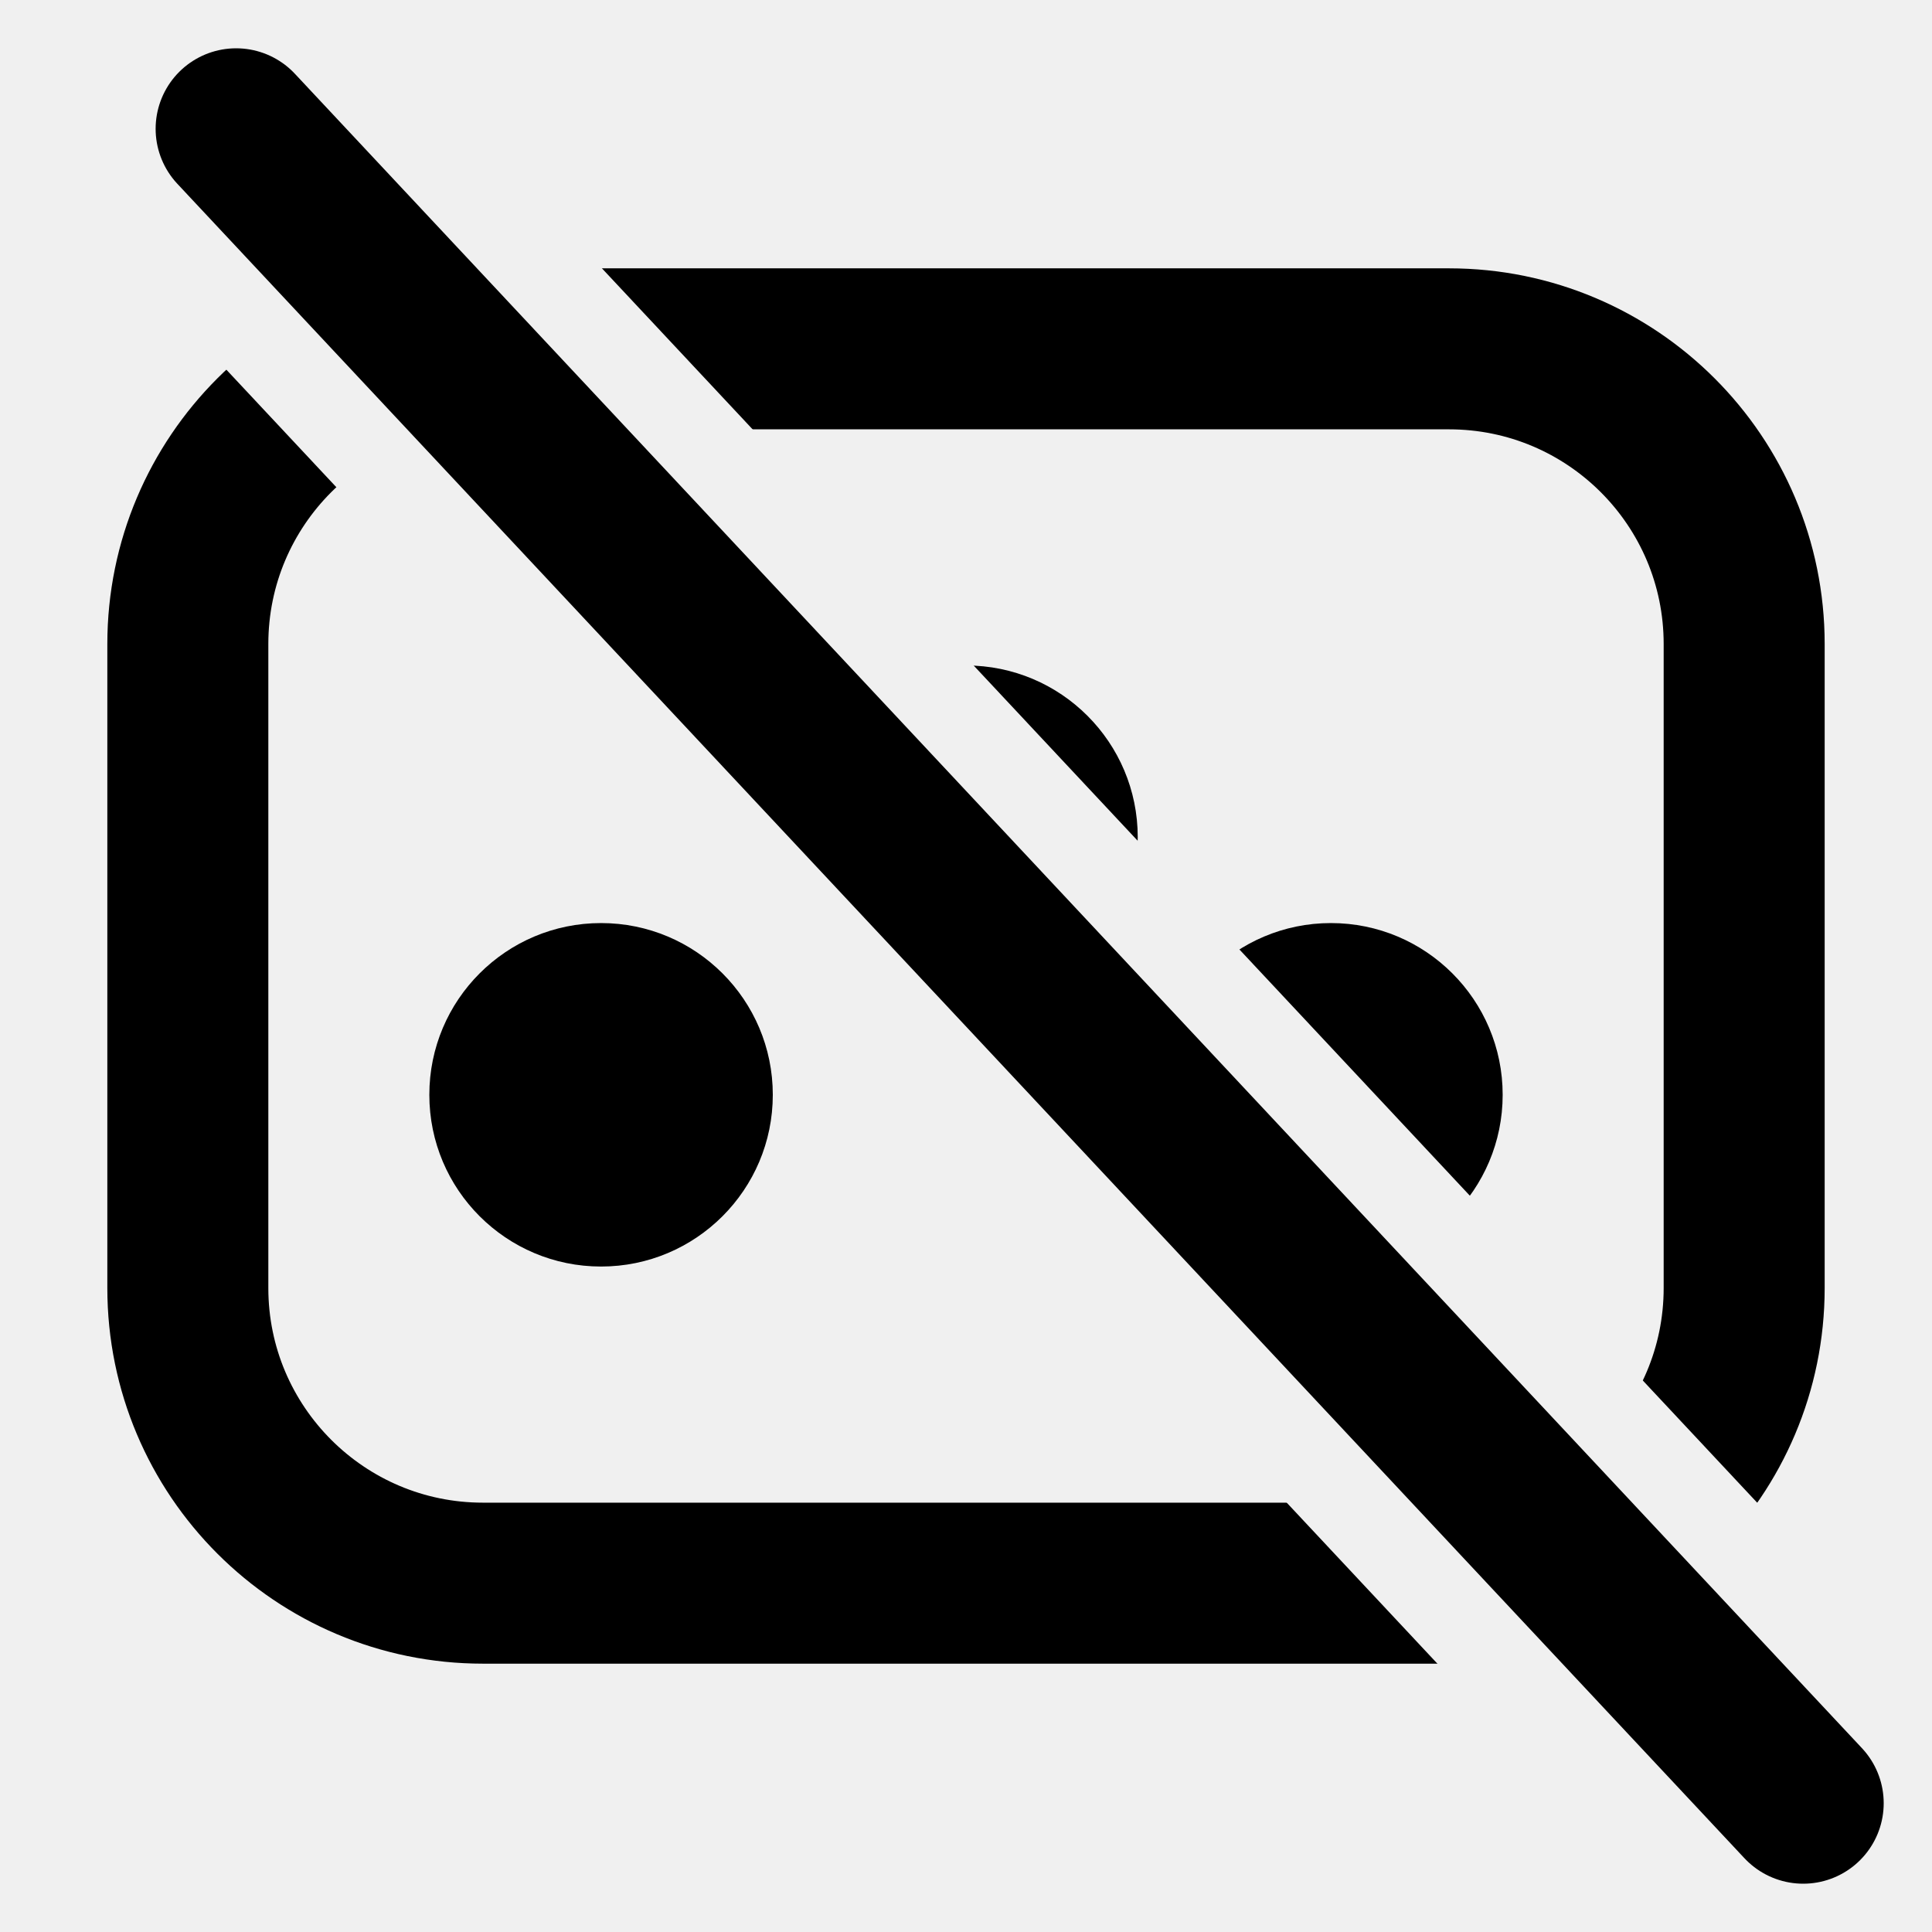
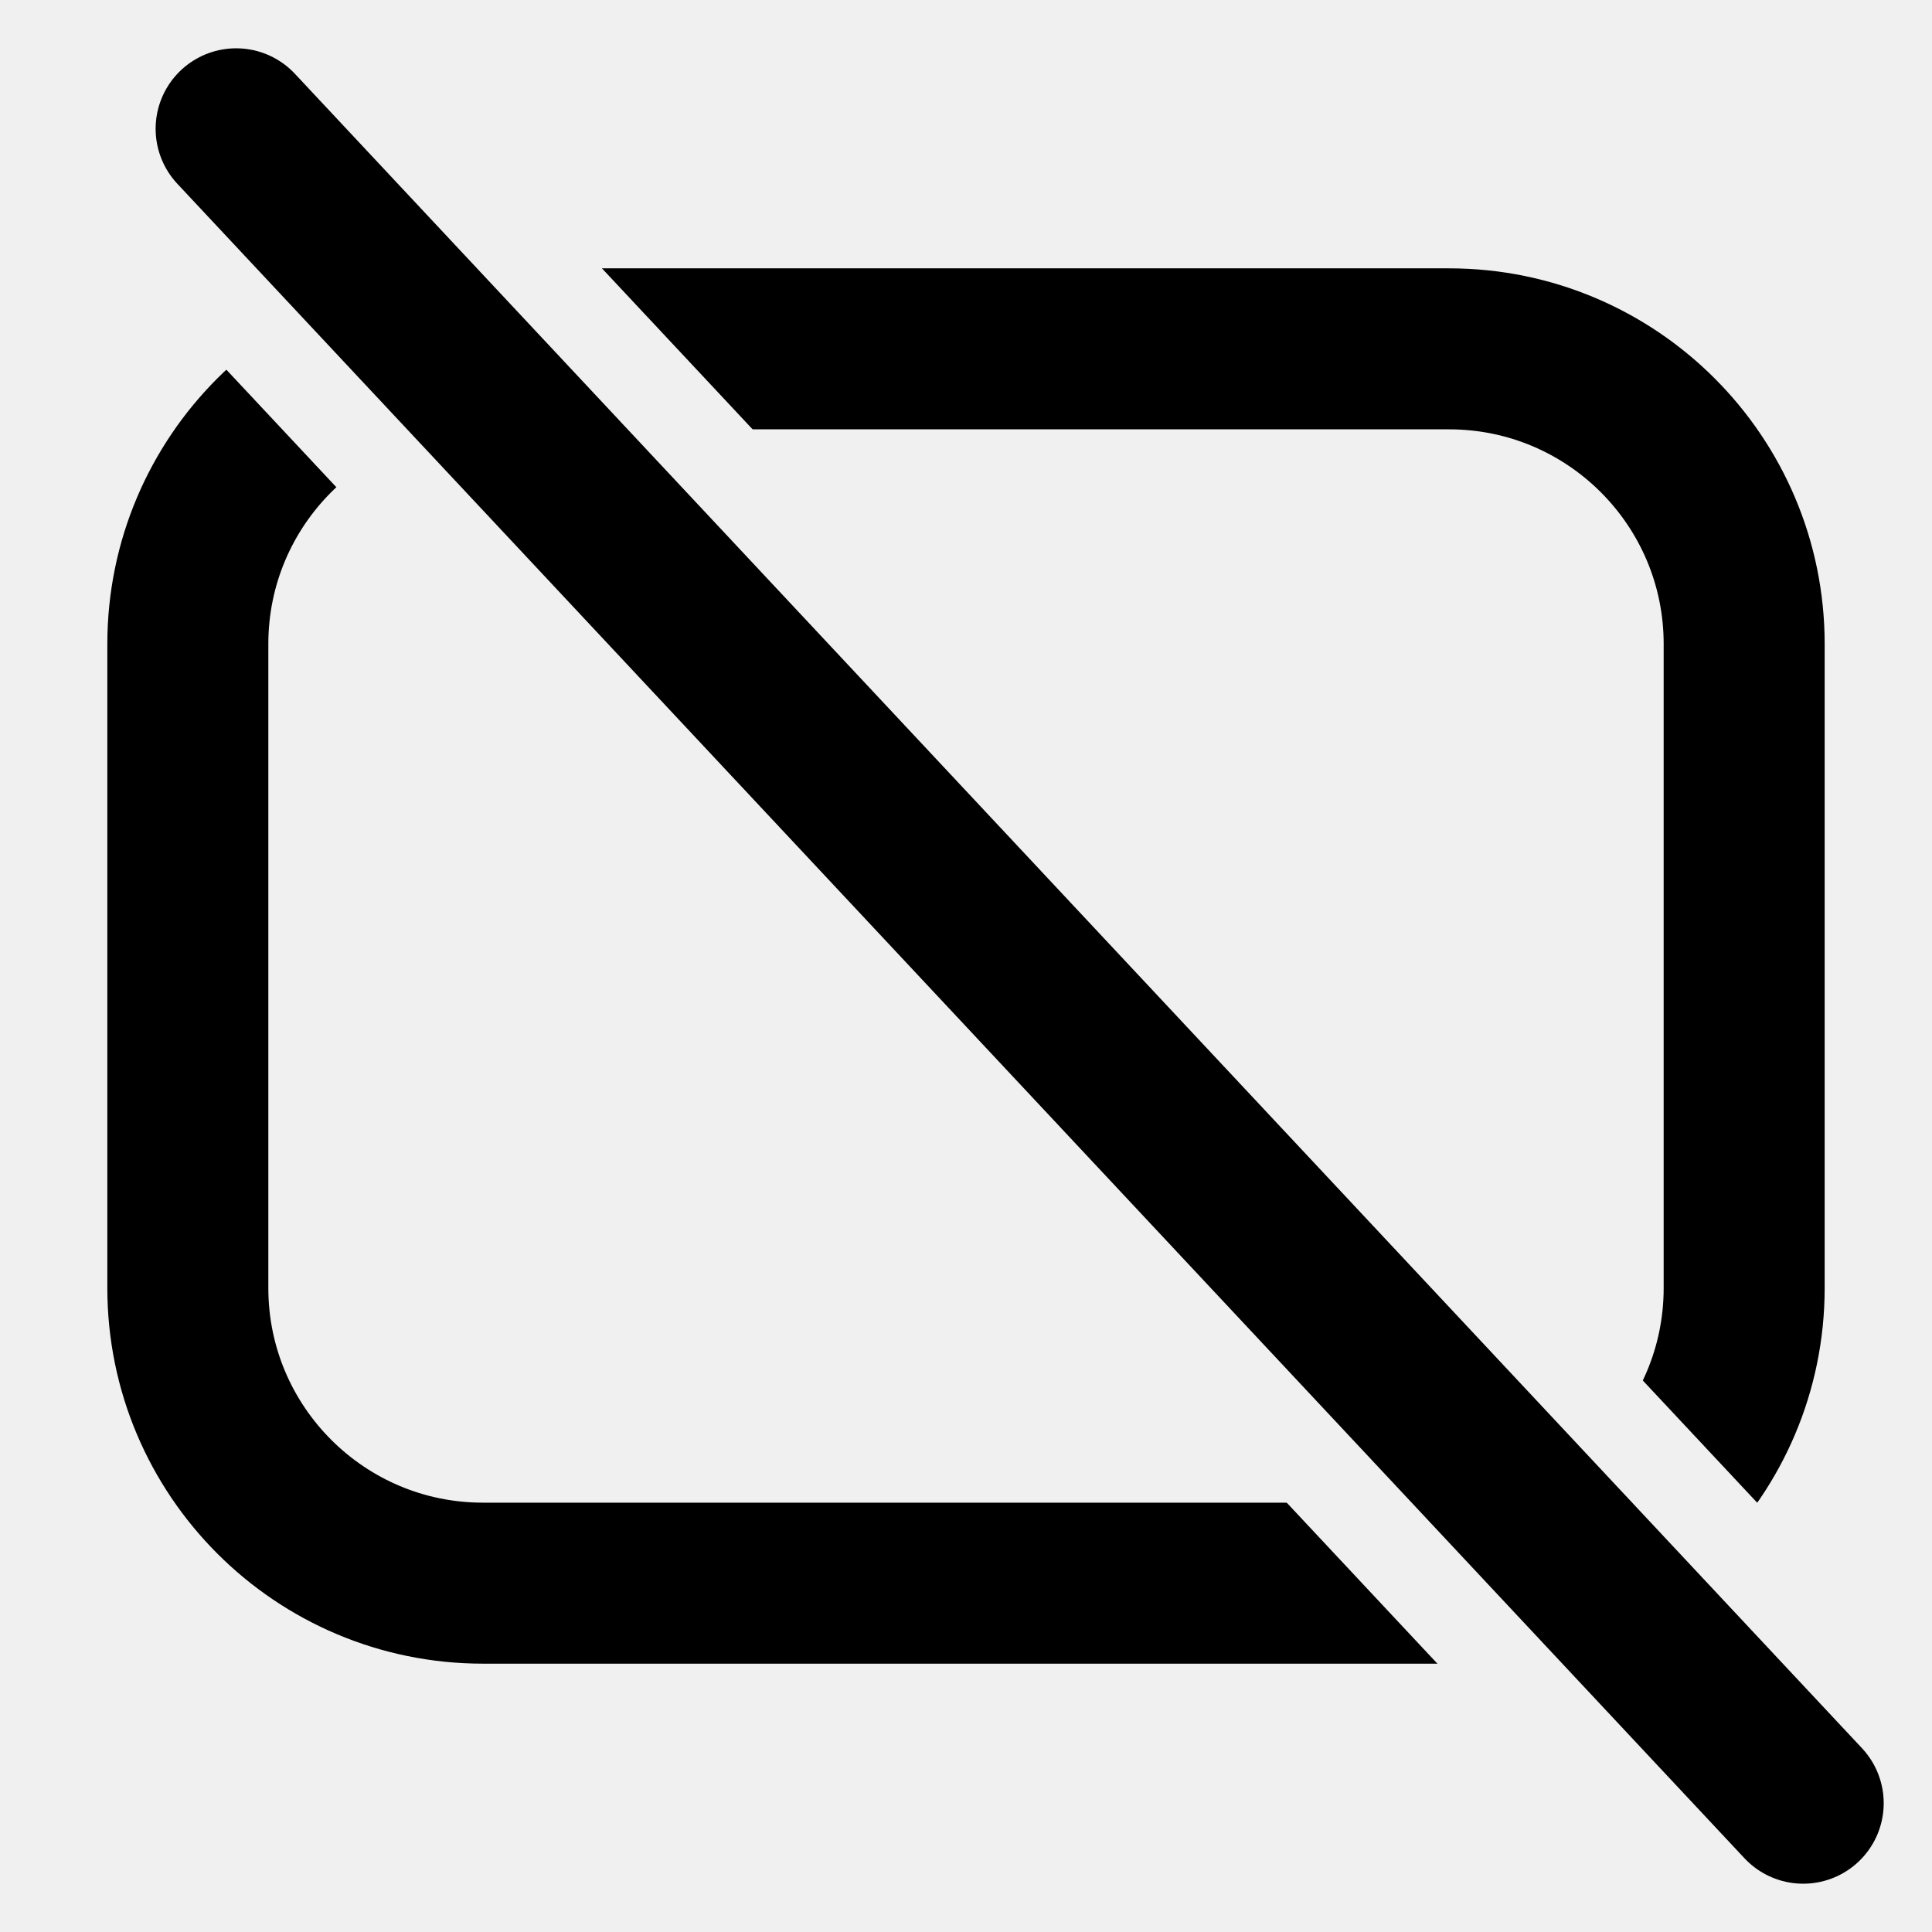
<svg xmlns="http://www.w3.org/2000/svg" width="18" height="18" viewBox="0 0 18 18">
  <defs>
    <mask id="m">
      <rect width="18" height="18" fill="#fff" />
      <path d="M2.2 1.2 L16.8 16.8" stroke="#000" stroke-width="3.2" stroke-linecap="round" />
    </mask>
  </defs>
  <g mask="url(#m)">
    <rect x="1.75" y="3.25" width="14.5" height="11.5" rx="2.75" fill="none" stroke="#000" stroke-width="1.5" />
-     <circle cx="5.6" cy="10.2" r="1.6" fill="#000" />
-     <circle cx="9" cy="7.8" r="1.6" fill="#000" />
-     <circle cx="12.4" cy="10.2" r="1.6" fill="#000" />
  </g>
  <path d="M2.2 1.2 L16.8 16.8" stroke="#000" stroke-width="1.5" stroke-linecap="round" />
</svg>
